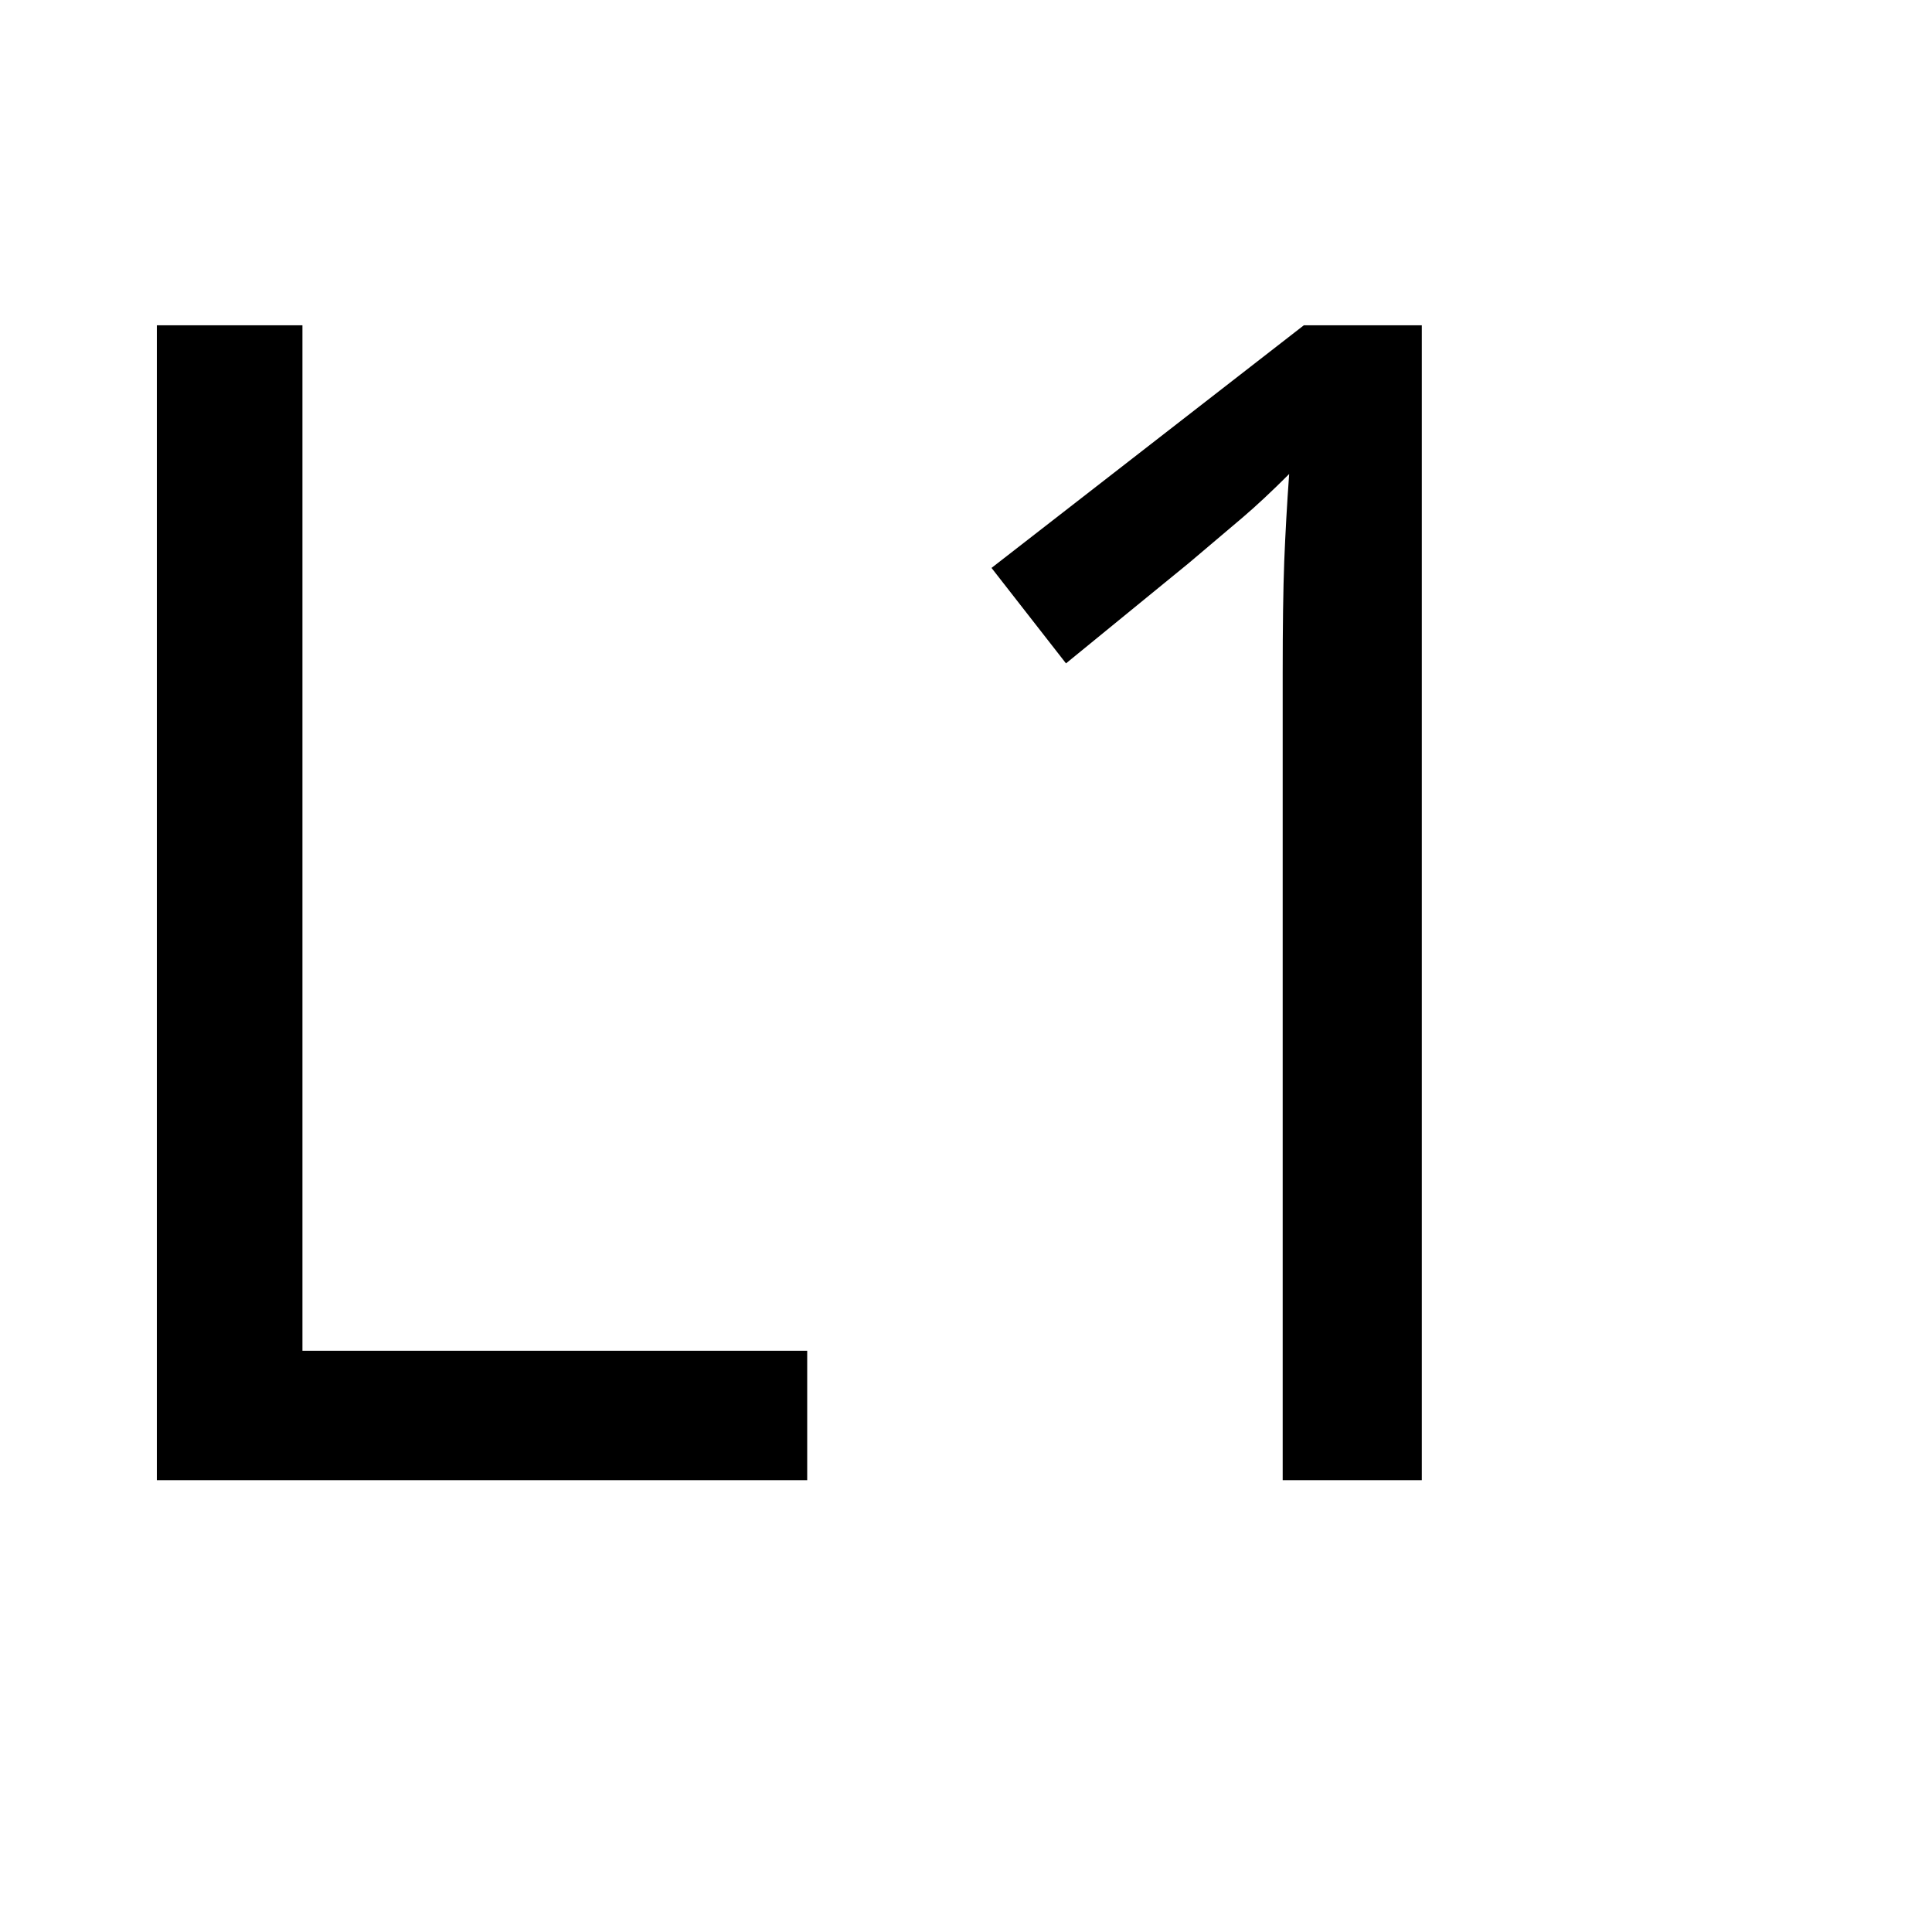
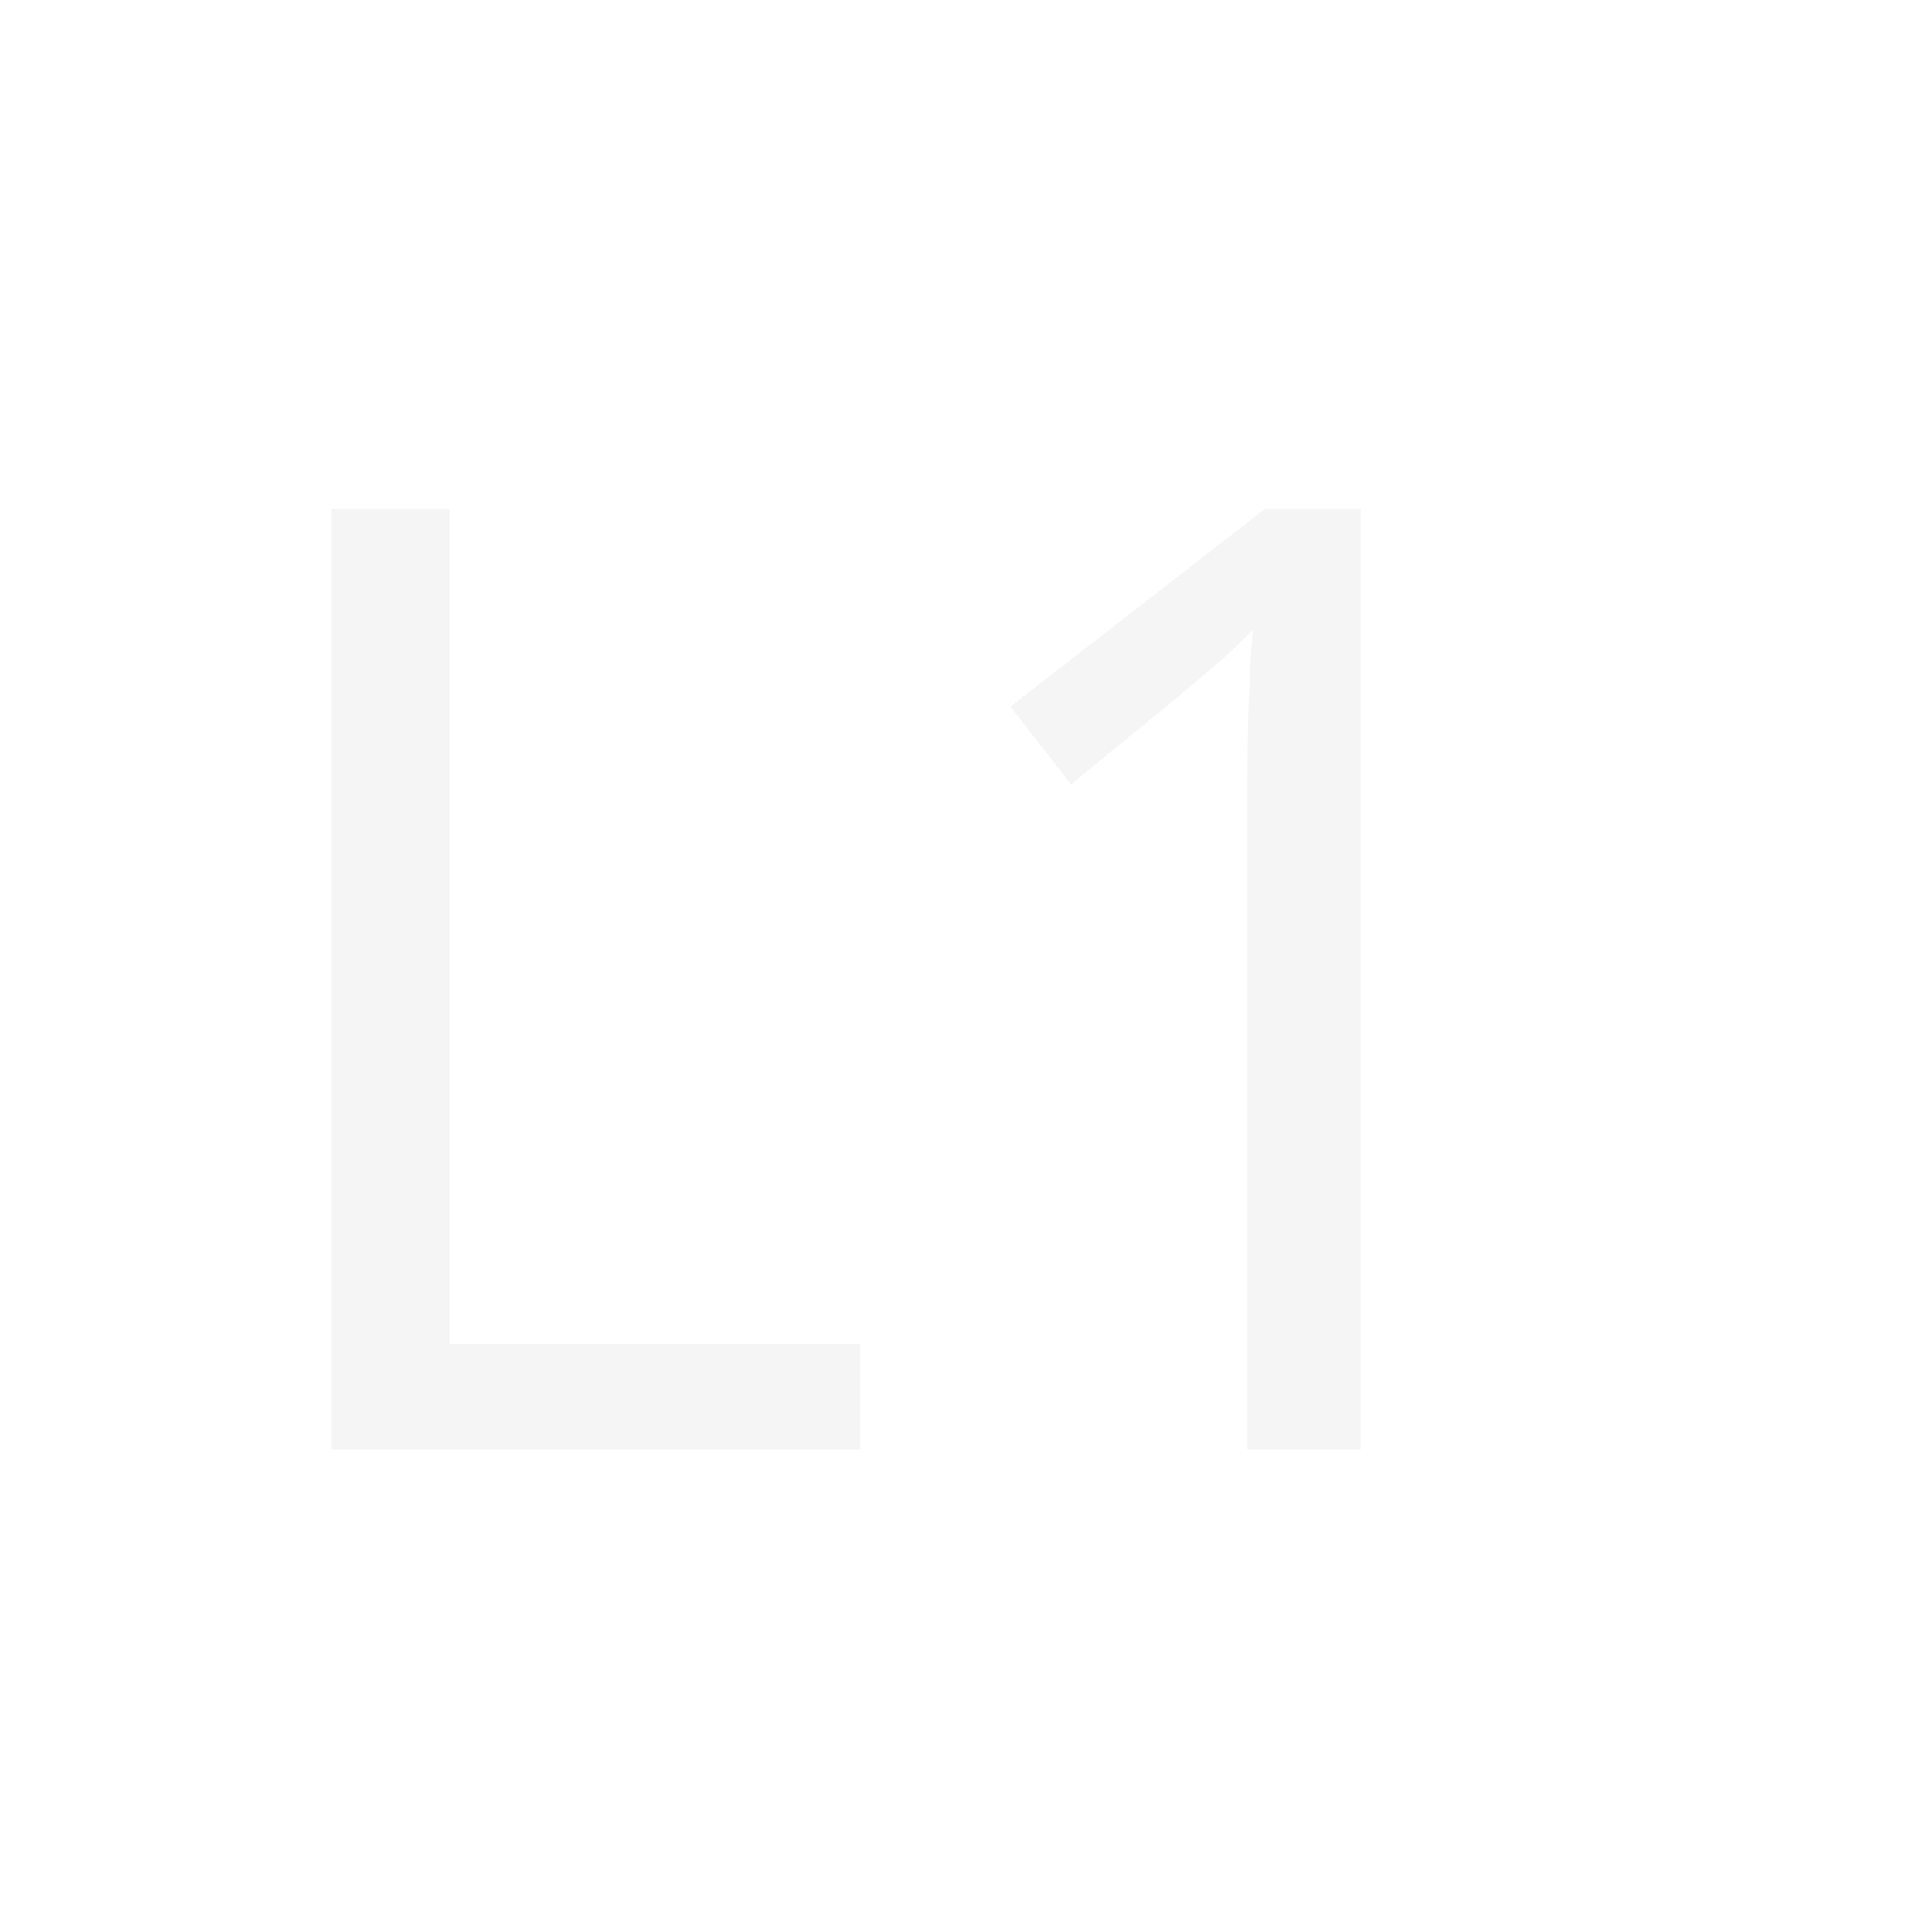
<svg xmlns="http://www.w3.org/2000/svg" version="1.1" id="Layer_1" x="0px" y="0px" viewBox="0 0 214.4 214.4" style="enable-background:new 0 0 214.4 214.4;" xml:space="preserve">
  <style type="text/css">
- 	.st0{font-family:'TrebuchetMS-Bold';}
- 	.st1{font-size:179.507px;}
+ 	.st0{fill:#F5F5F5;}
+ 	.st1{font-family:'LucidaGrande';}
+ 	.st2{font-size:146.121px;}
</style>
-   <text transform="matrix(1 0 0 1 0 164.2578)" class="st0 st1">L1</text>
+   <text transform="matrix(1 0 0 1 22.5552 160.8359)" class="st0 st1 st2">L1</text>
</svg>
